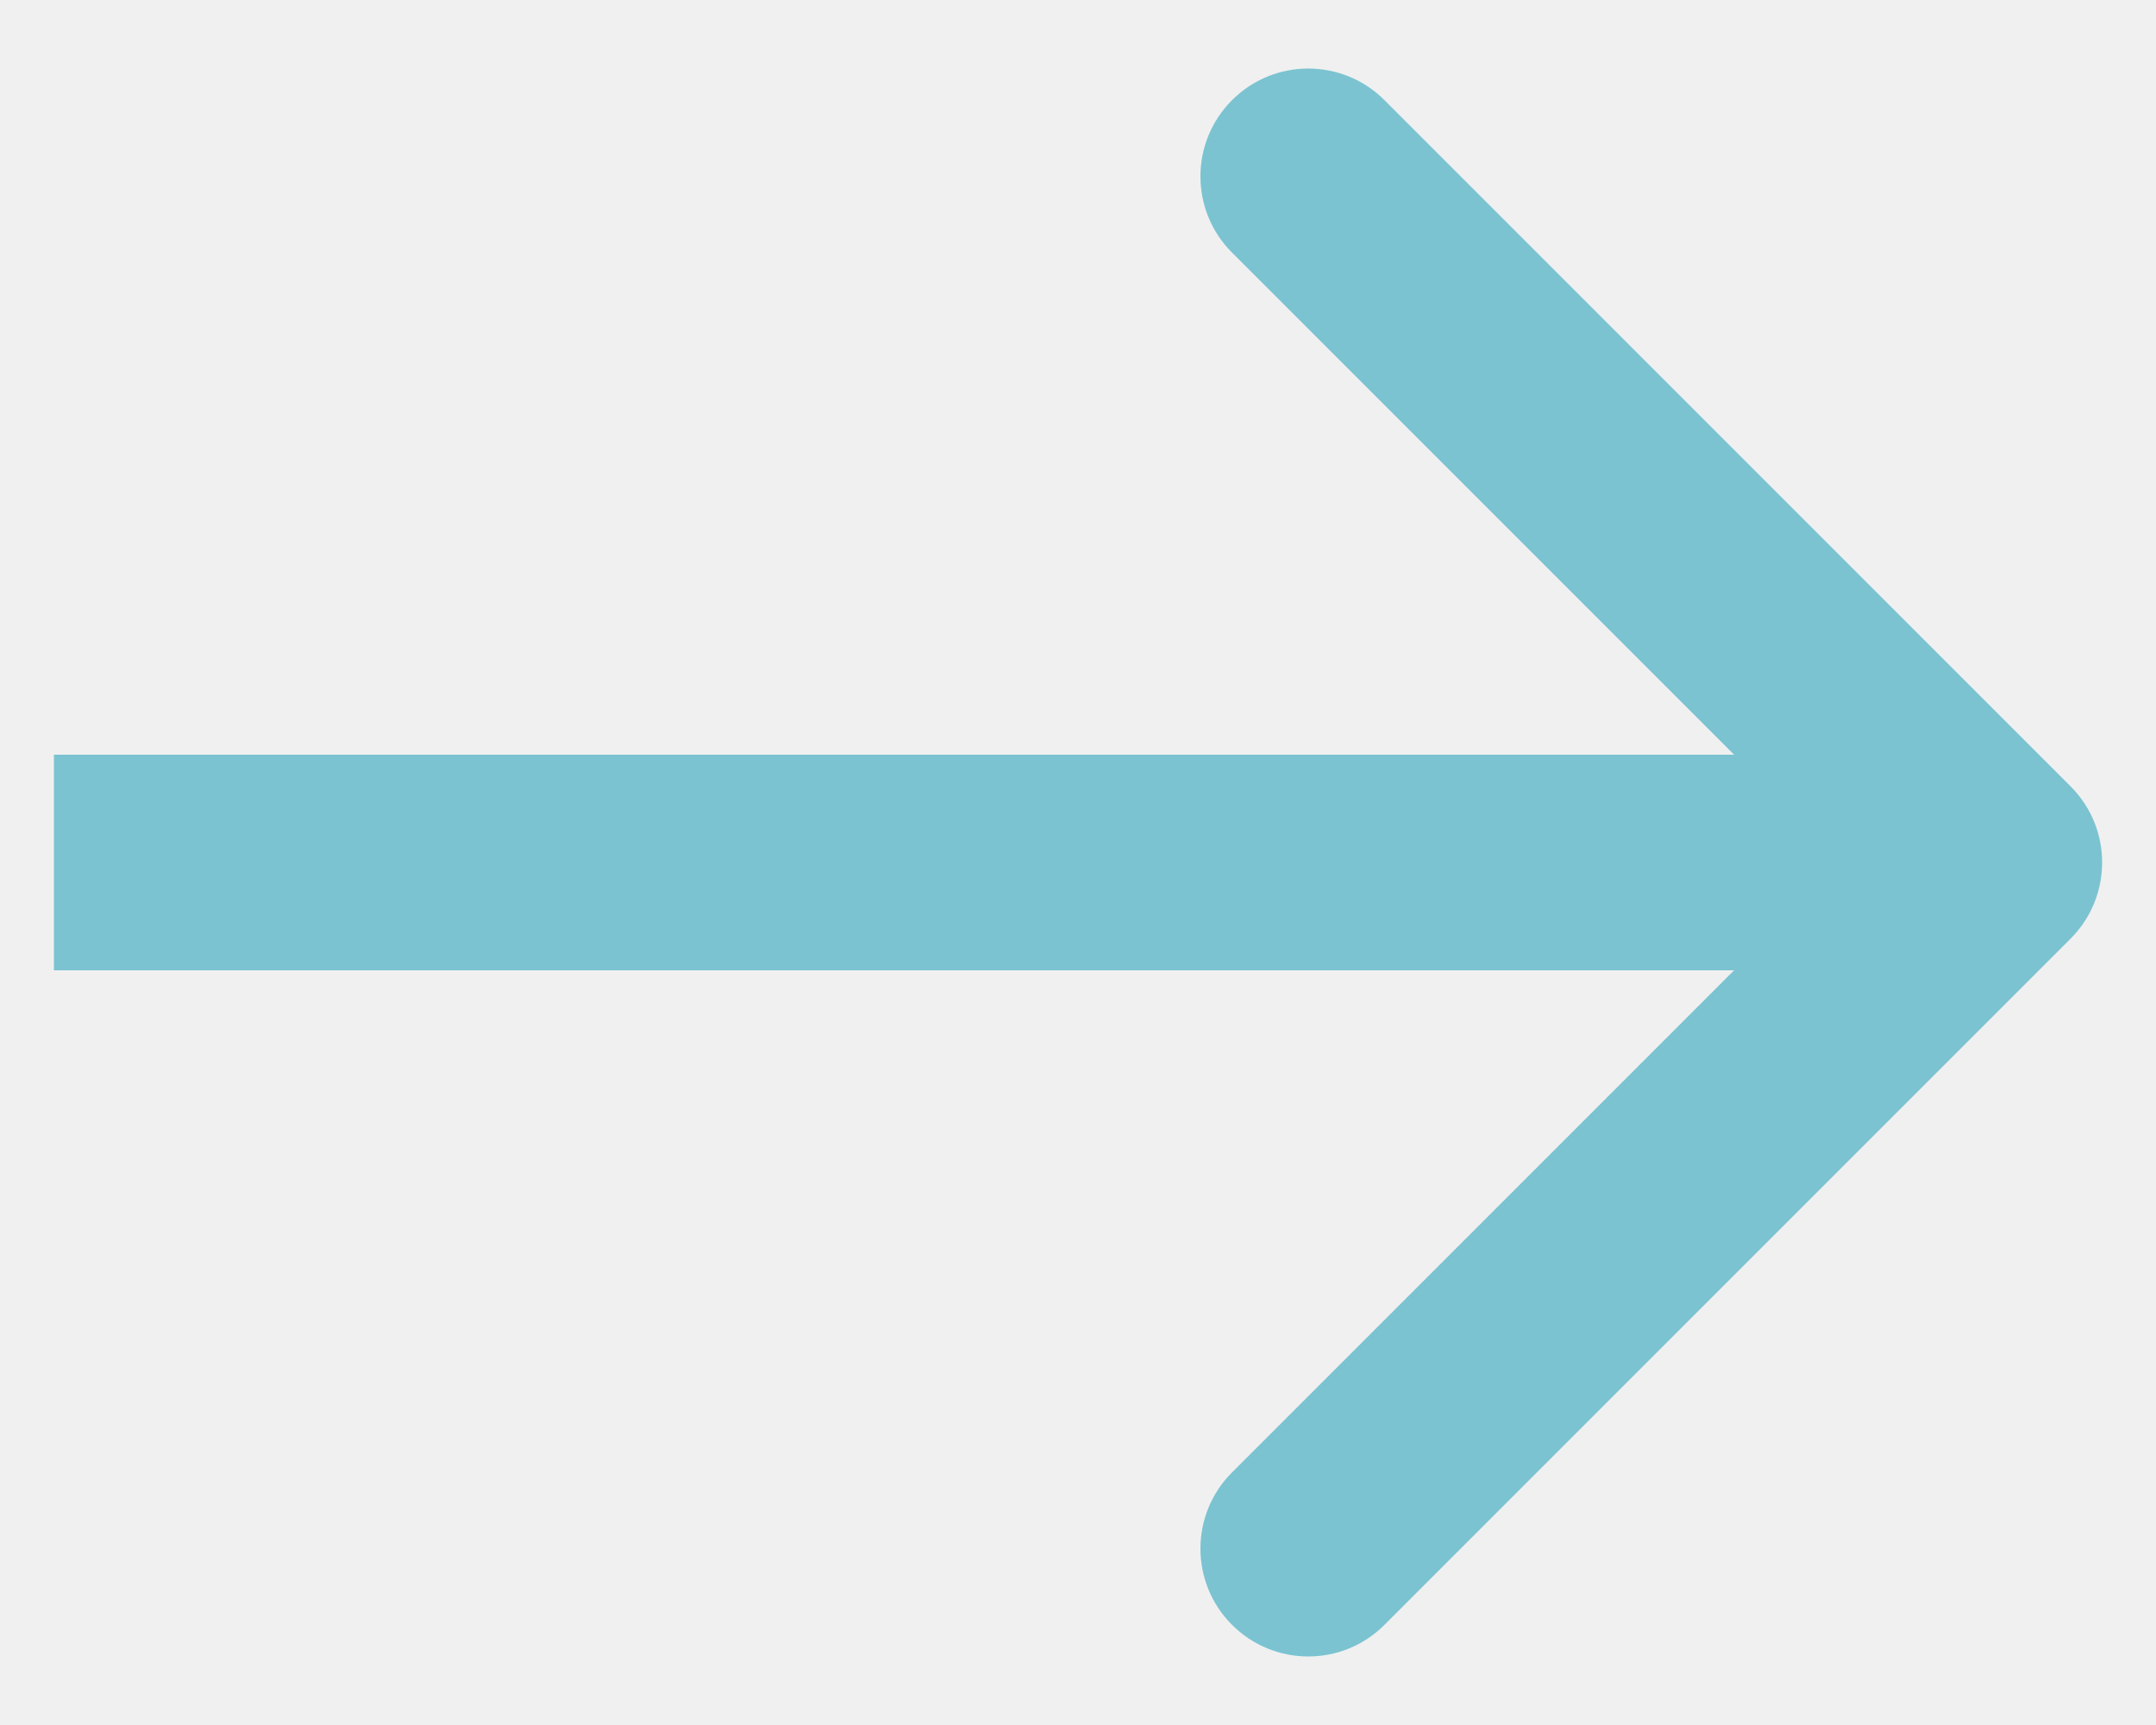
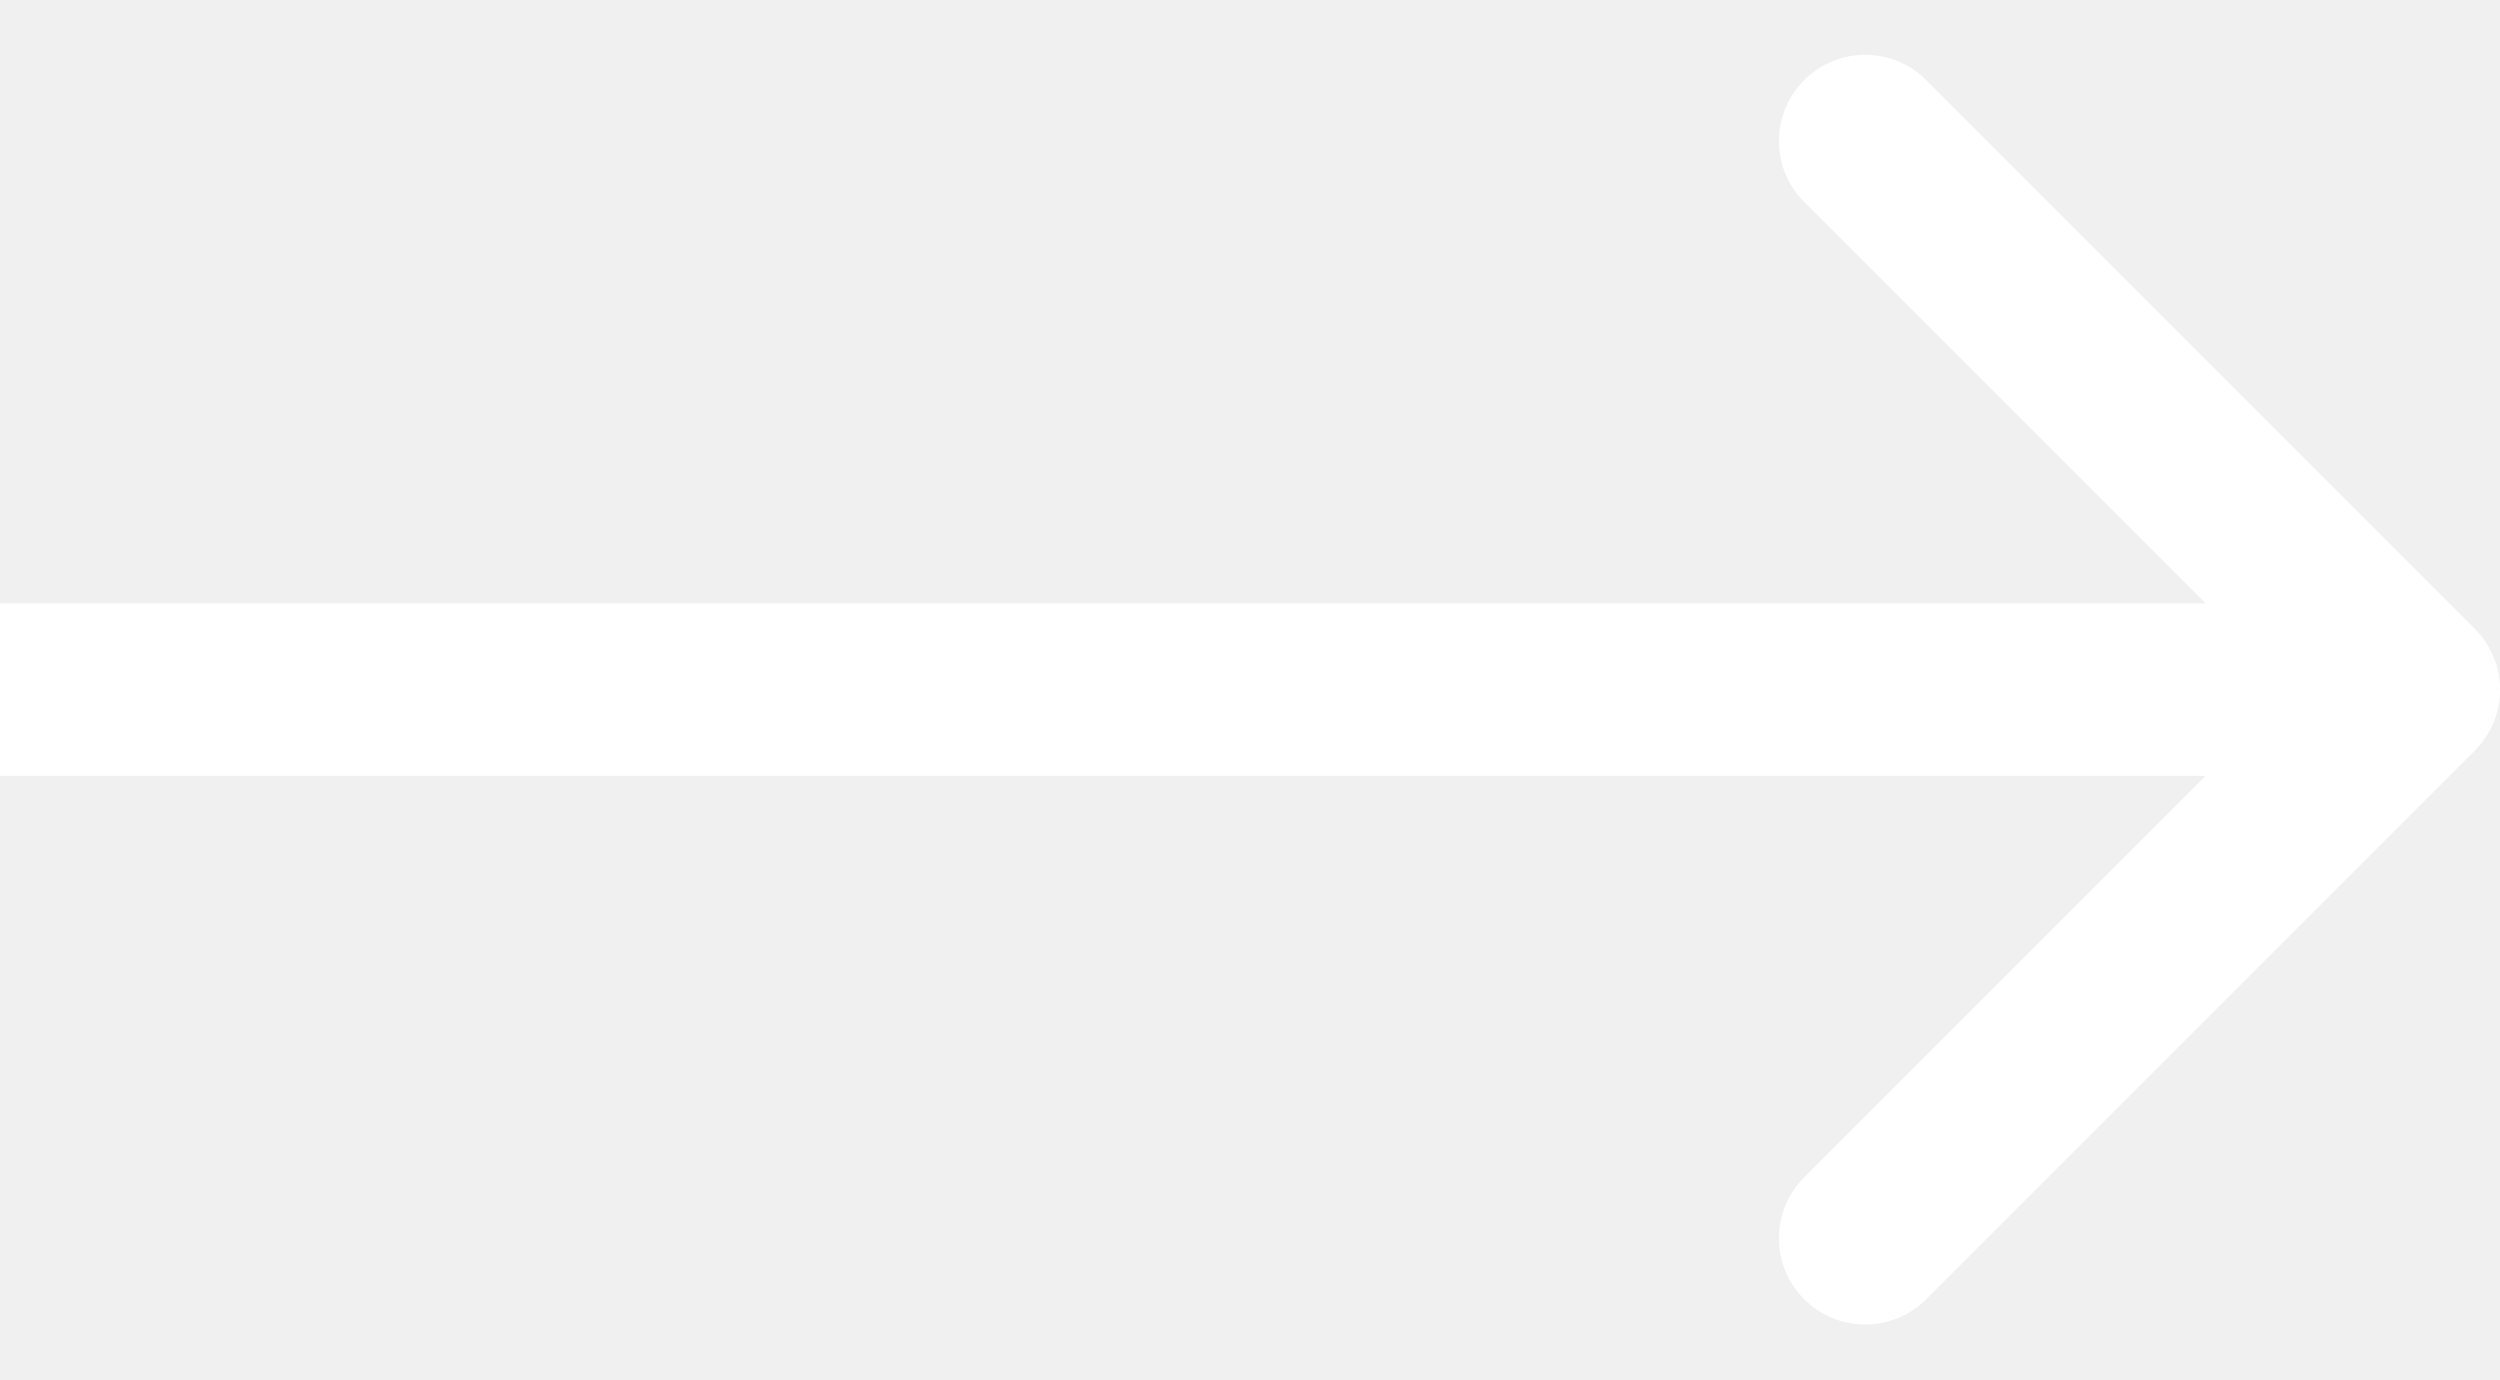
- <svg xmlns="http://www.w3.org/2000/svg" width="20" height="16" viewBox="0 0 20 16" fill="none">
-   <path d="M19.207 8.707C19.598 8.317 19.598 7.683 19.207 7.293L12.843 0.929C12.453 0.538 11.819 0.538 11.429 0.929C11.038 1.319 11.038 1.953 11.429 2.343L17.086 8L11.429 13.657C11.038 14.047 11.038 14.681 11.429 15.071C11.819 15.462 12.453 15.462 12.843 15.071L19.207 8.707ZM0.5 9H18.5V7H0.5V9Z" fill="#7BC3D1" />
+ <svg xmlns="http://www.w3.org/2000/svg" width="29" height="16" viewBox="0 0 29 16" fill="none">
+   <path d="M28.707 8.707C29.098 8.317 29.098 7.683 28.707 7.293L22.343 0.929C21.953 0.538 21.32 0.538 20.929 0.929C20.538 1.319 20.538 1.953 20.929 2.343L26.586 8L20.929 13.657C20.538 14.047 20.538 14.681 20.929 15.071C21.32 15.462 21.953 15.462 22.343 15.071L28.707 8.707ZM0 9H28V7H0V9Z" fill="white" />
</svg>
